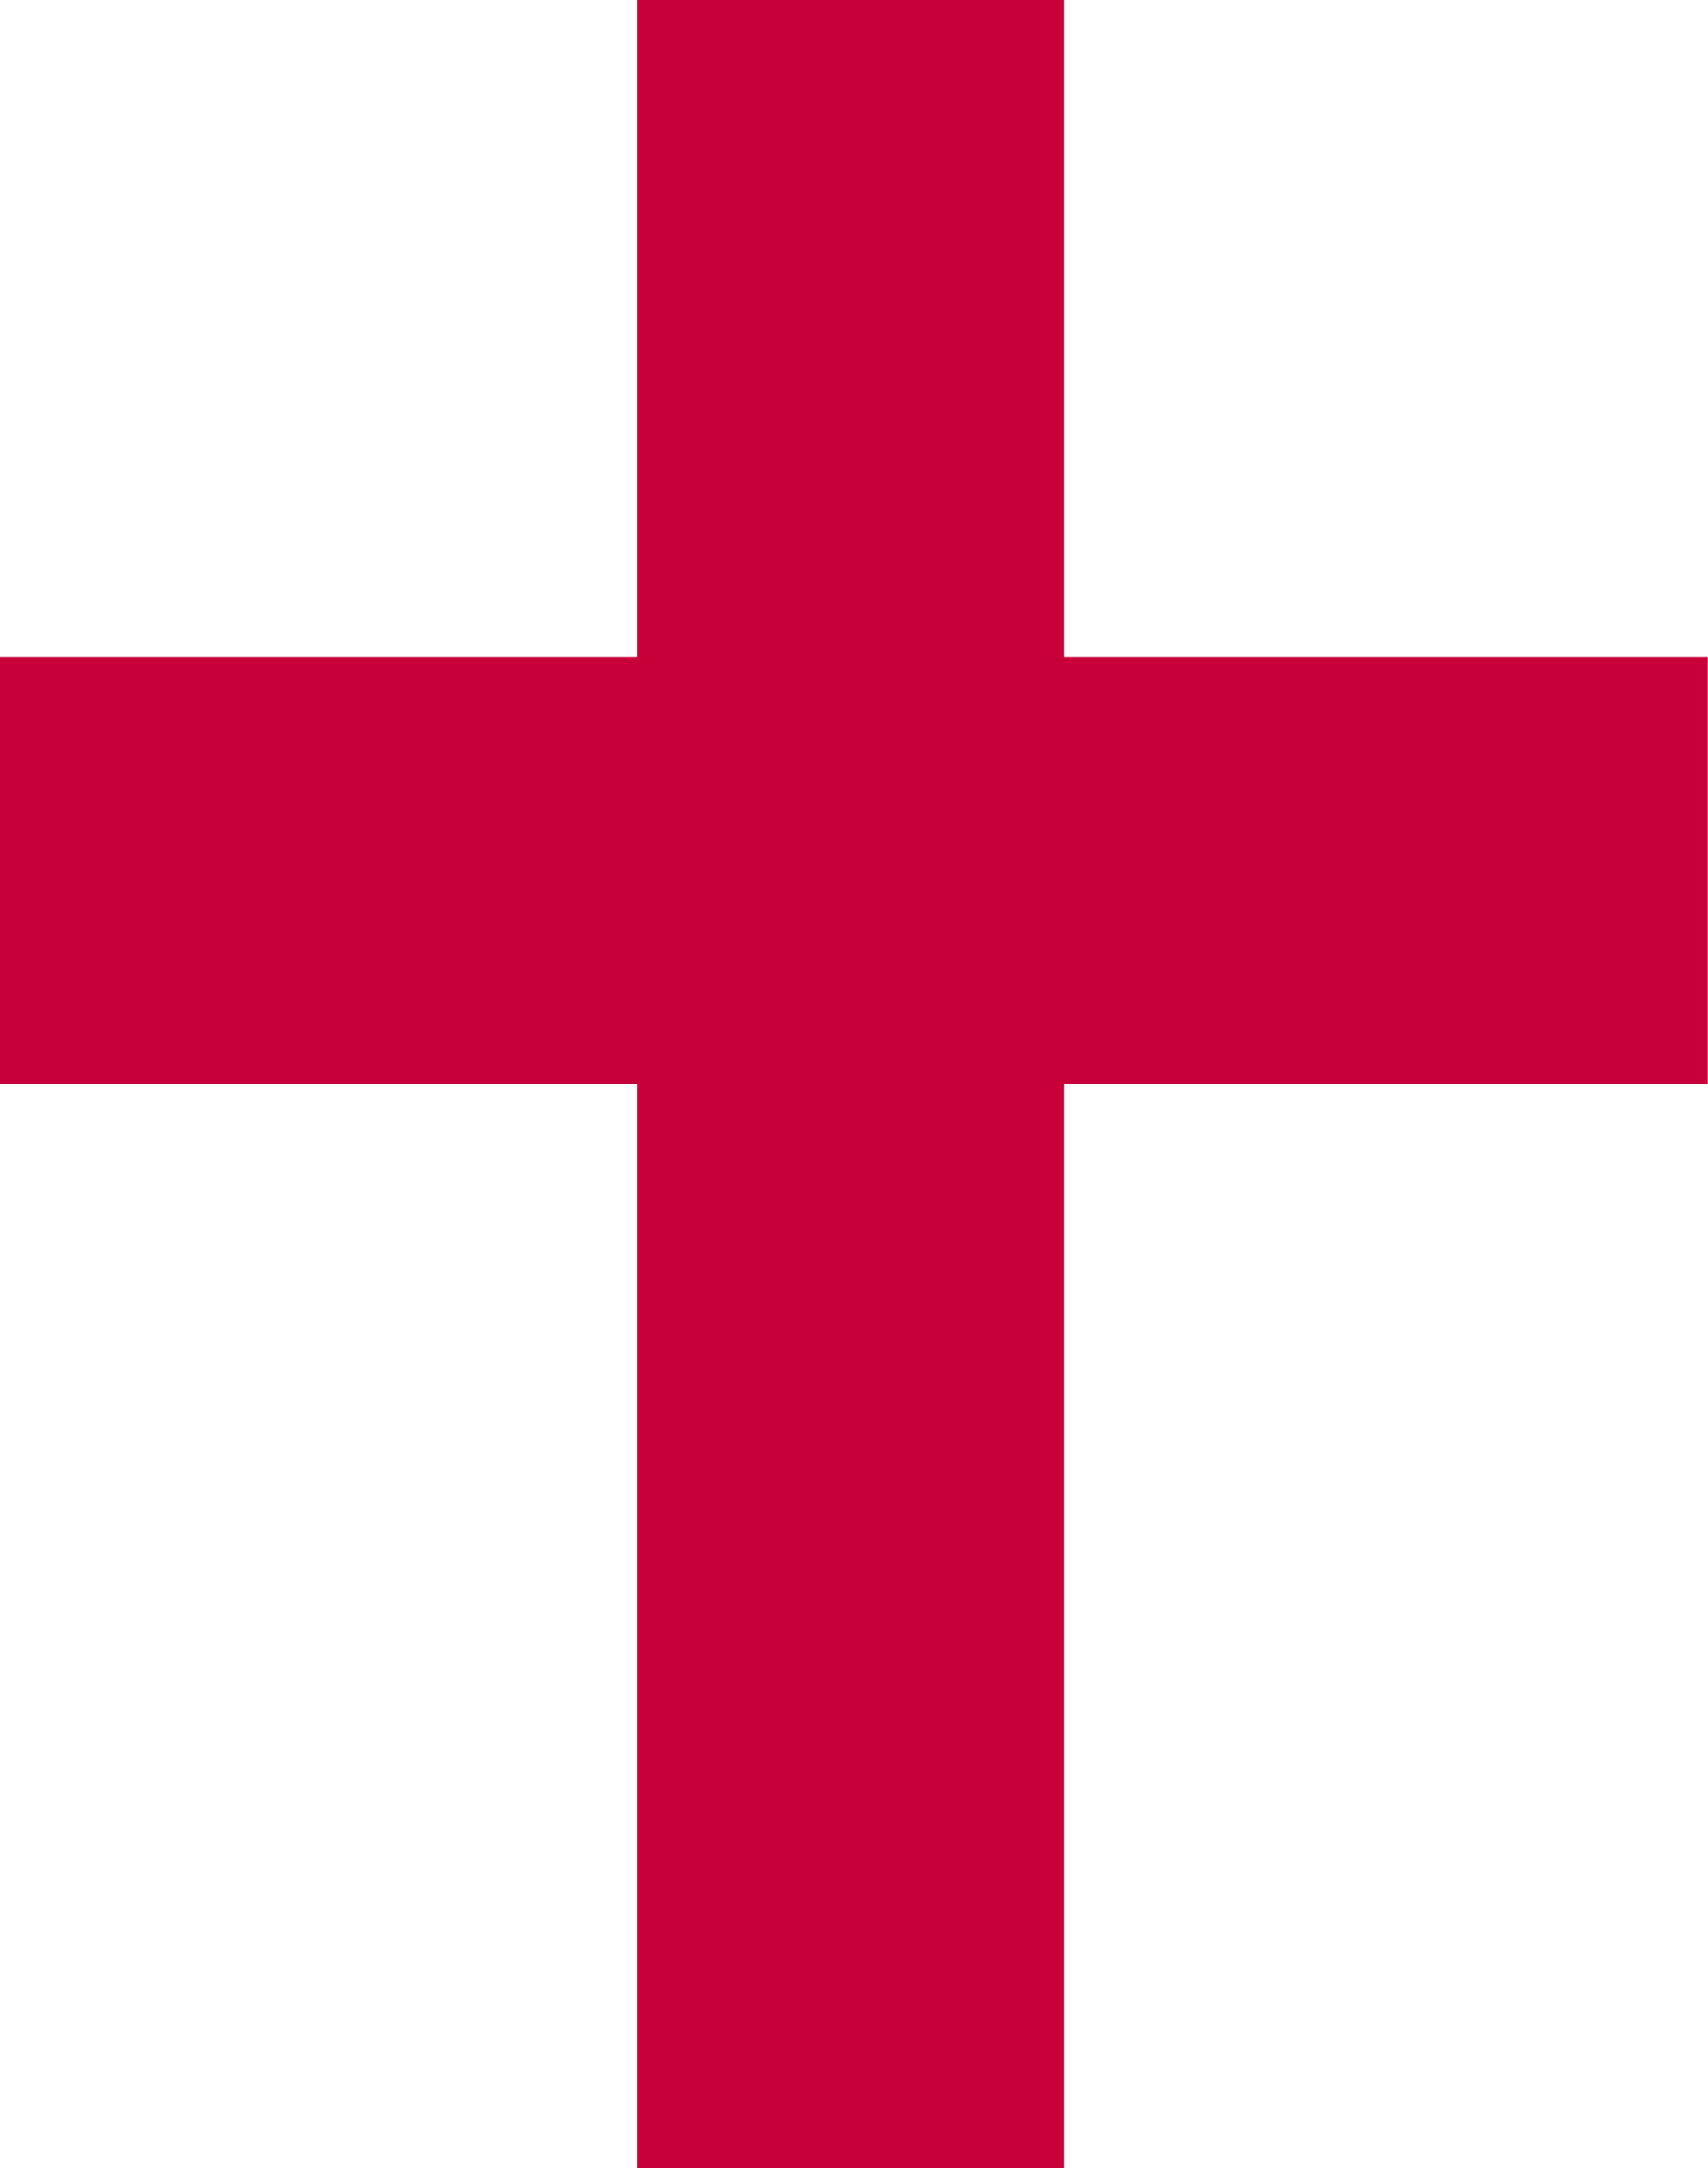
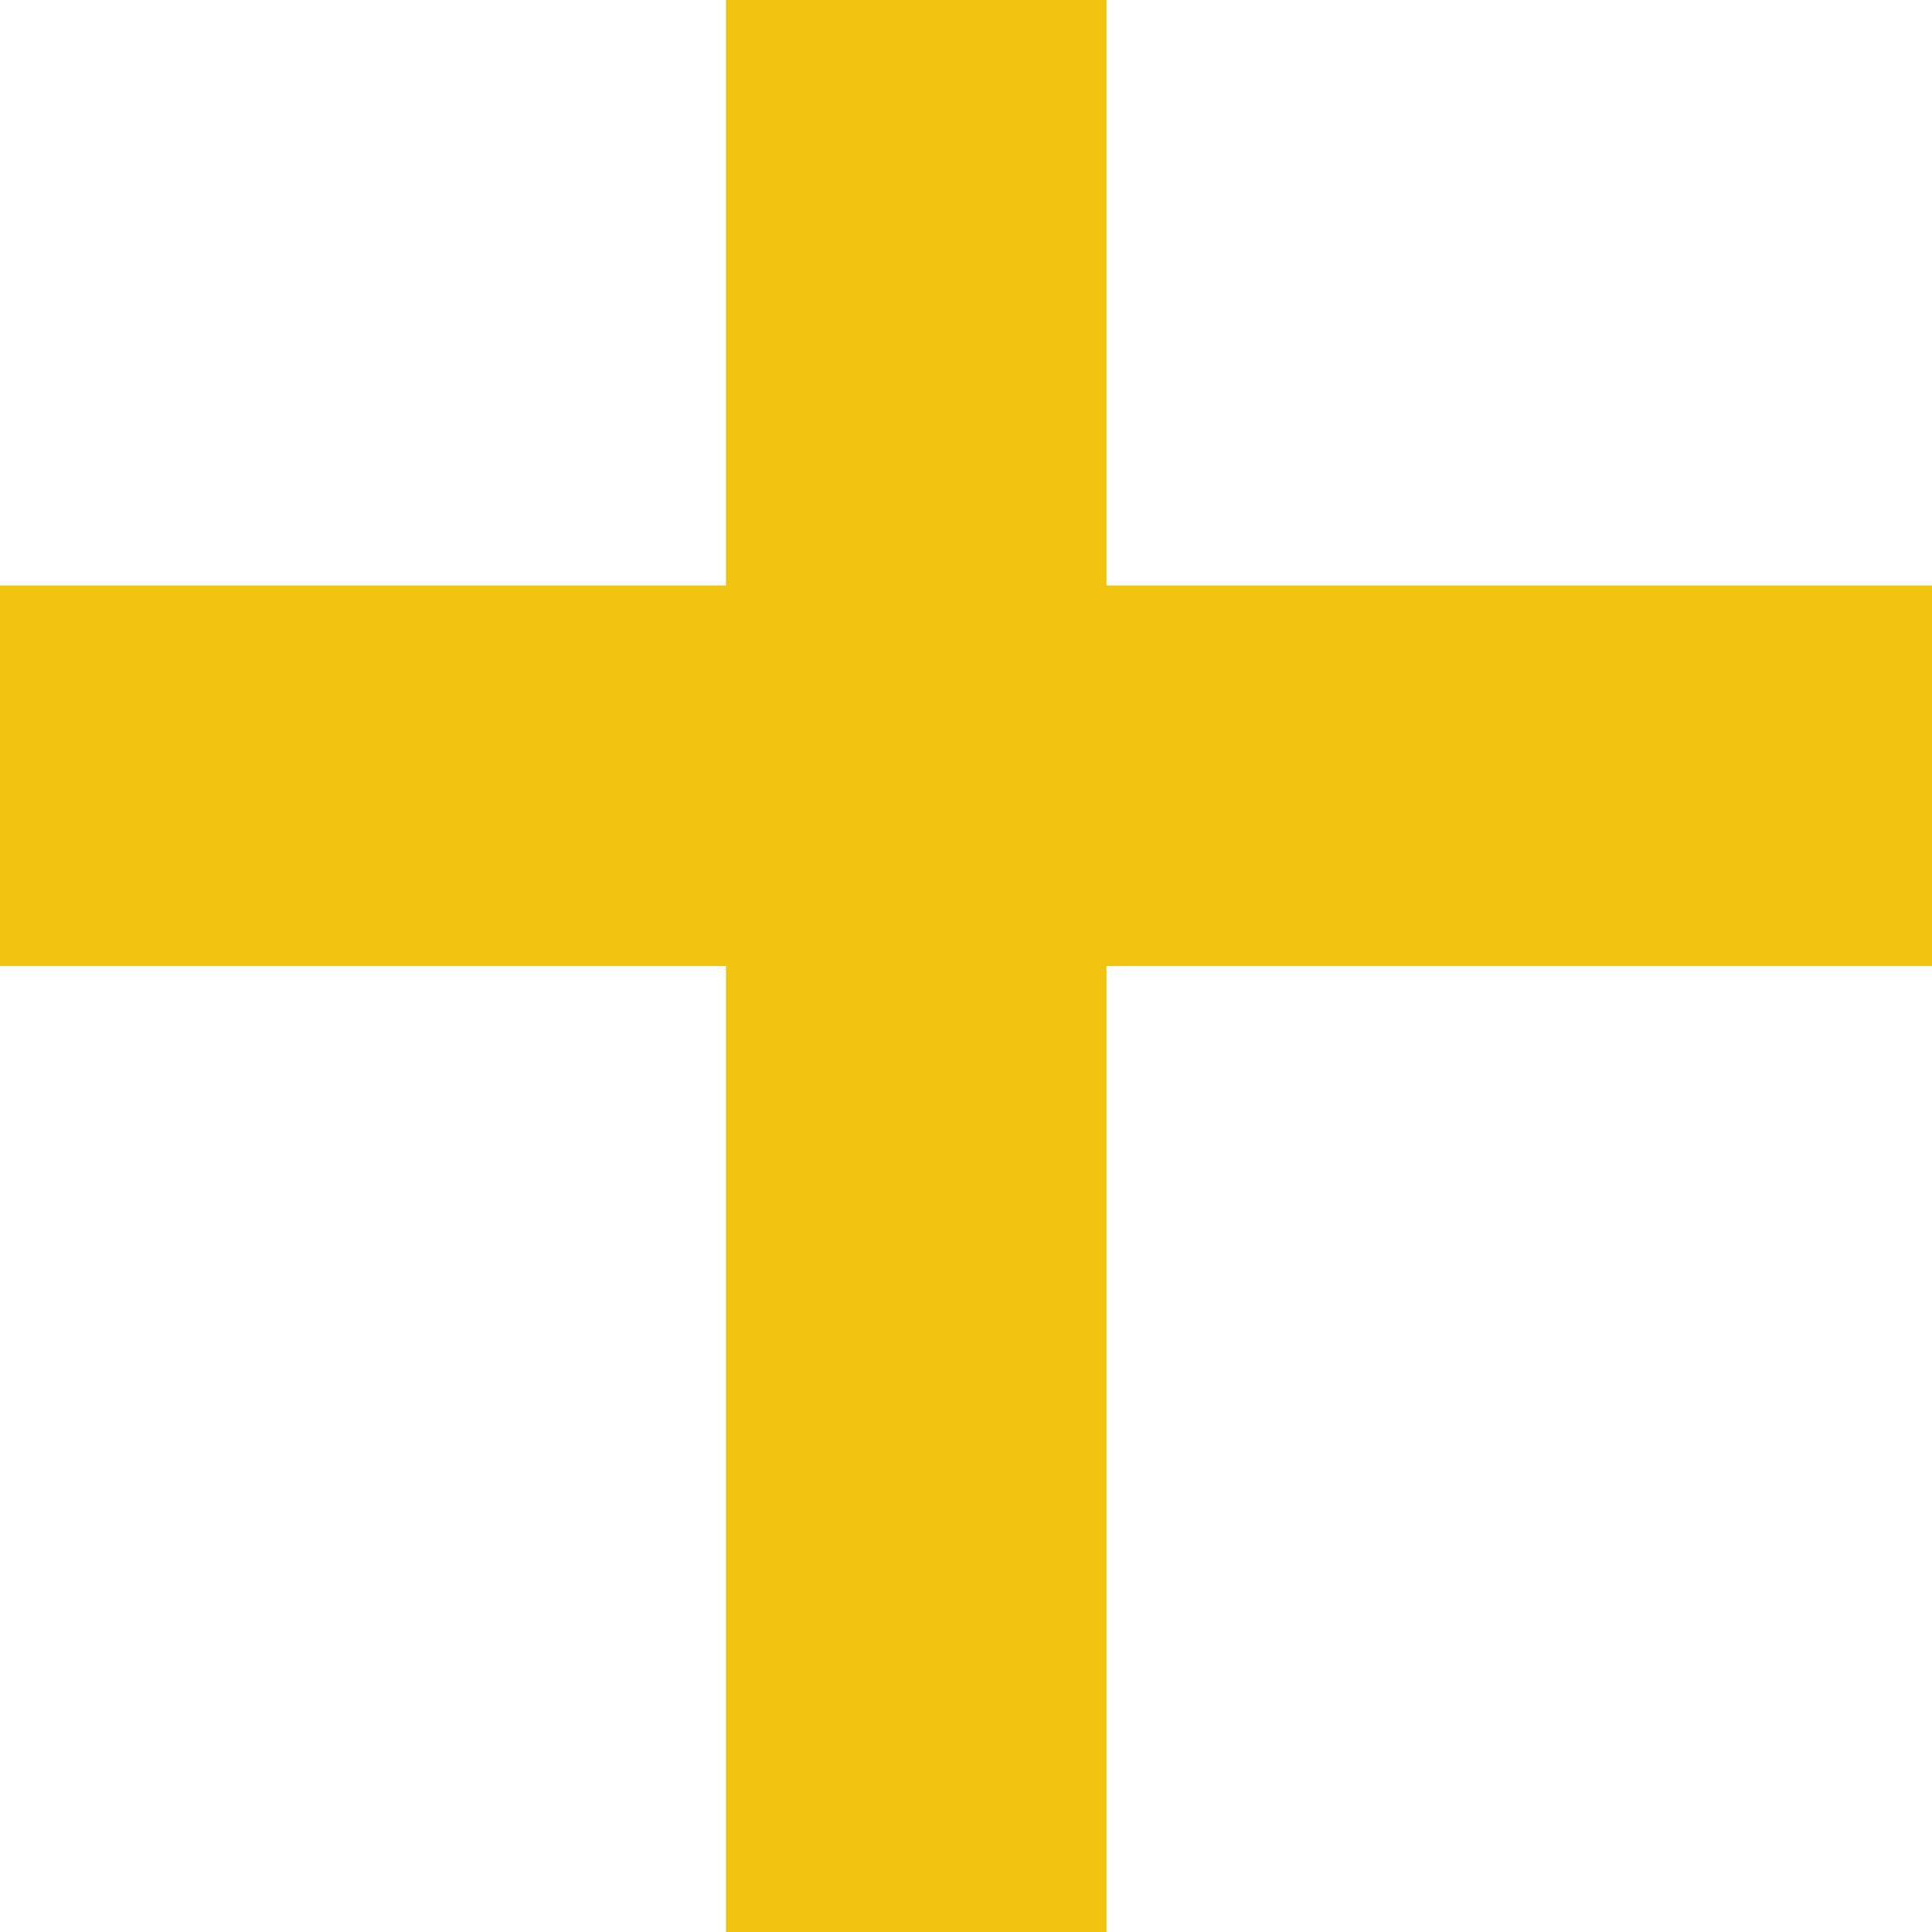
- <svg xmlns="http://www.w3.org/2000/svg" width="260" height="330" xml:space="preserve" overflow="hidden">
+ <svg xmlns="http://www.w3.org/2000/svg" width="330" height="330" xml:space="preserve" overflow="hidden">
  <defs>
    <clipPath id="clip0">
-       <rect x="403" y="1073" width="260" height="330" />
+       <rect x="403" y="1073" width="330" height="330" />
    </clipPath>
  </defs>
  <g clip-path="url(#clip0)" transform="translate(-403 -1073)">
-     <rect x="500" y="1073" width="65" height="330" fill="#C70039" />
-     <rect x="403" y="1173" width="260" height="65" fill="#C70039" />
+     <rect x="527" y="1073" width="65" height="330" fill="#F1C40F" />
+     <rect x="403" y="1173" width="330" height="65" fill="#F1C40F" />
  </g>
</svg>
